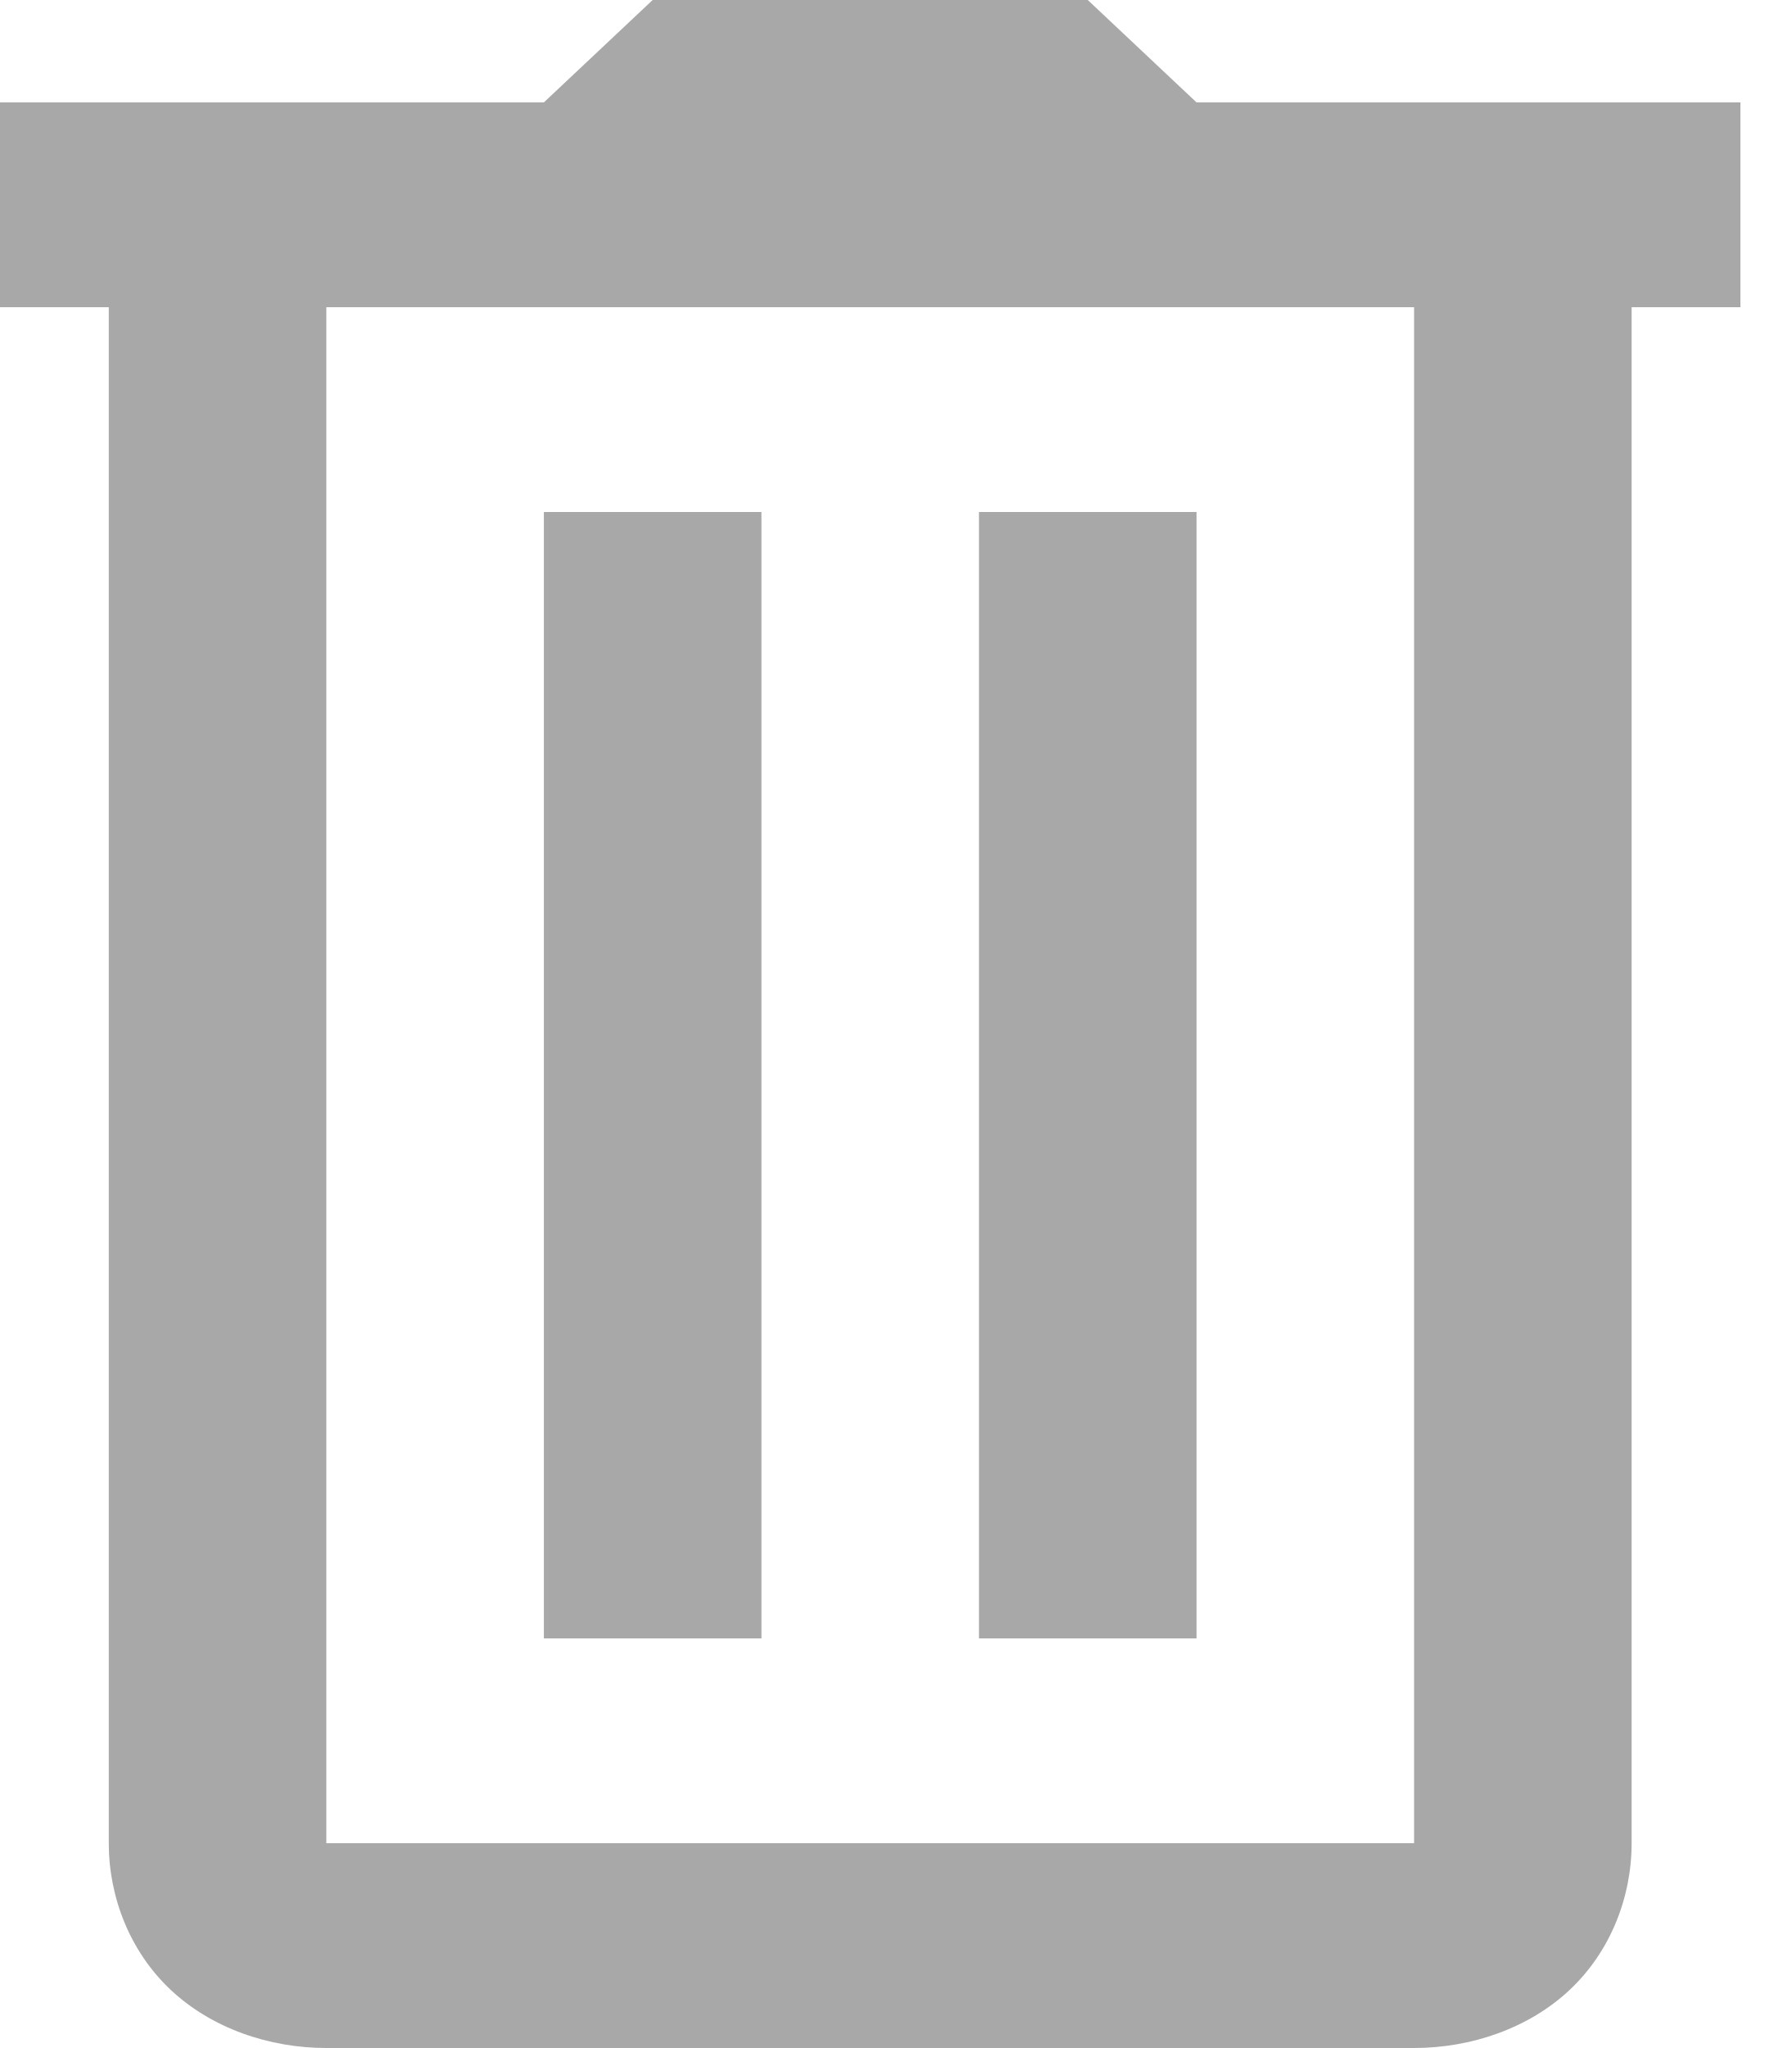
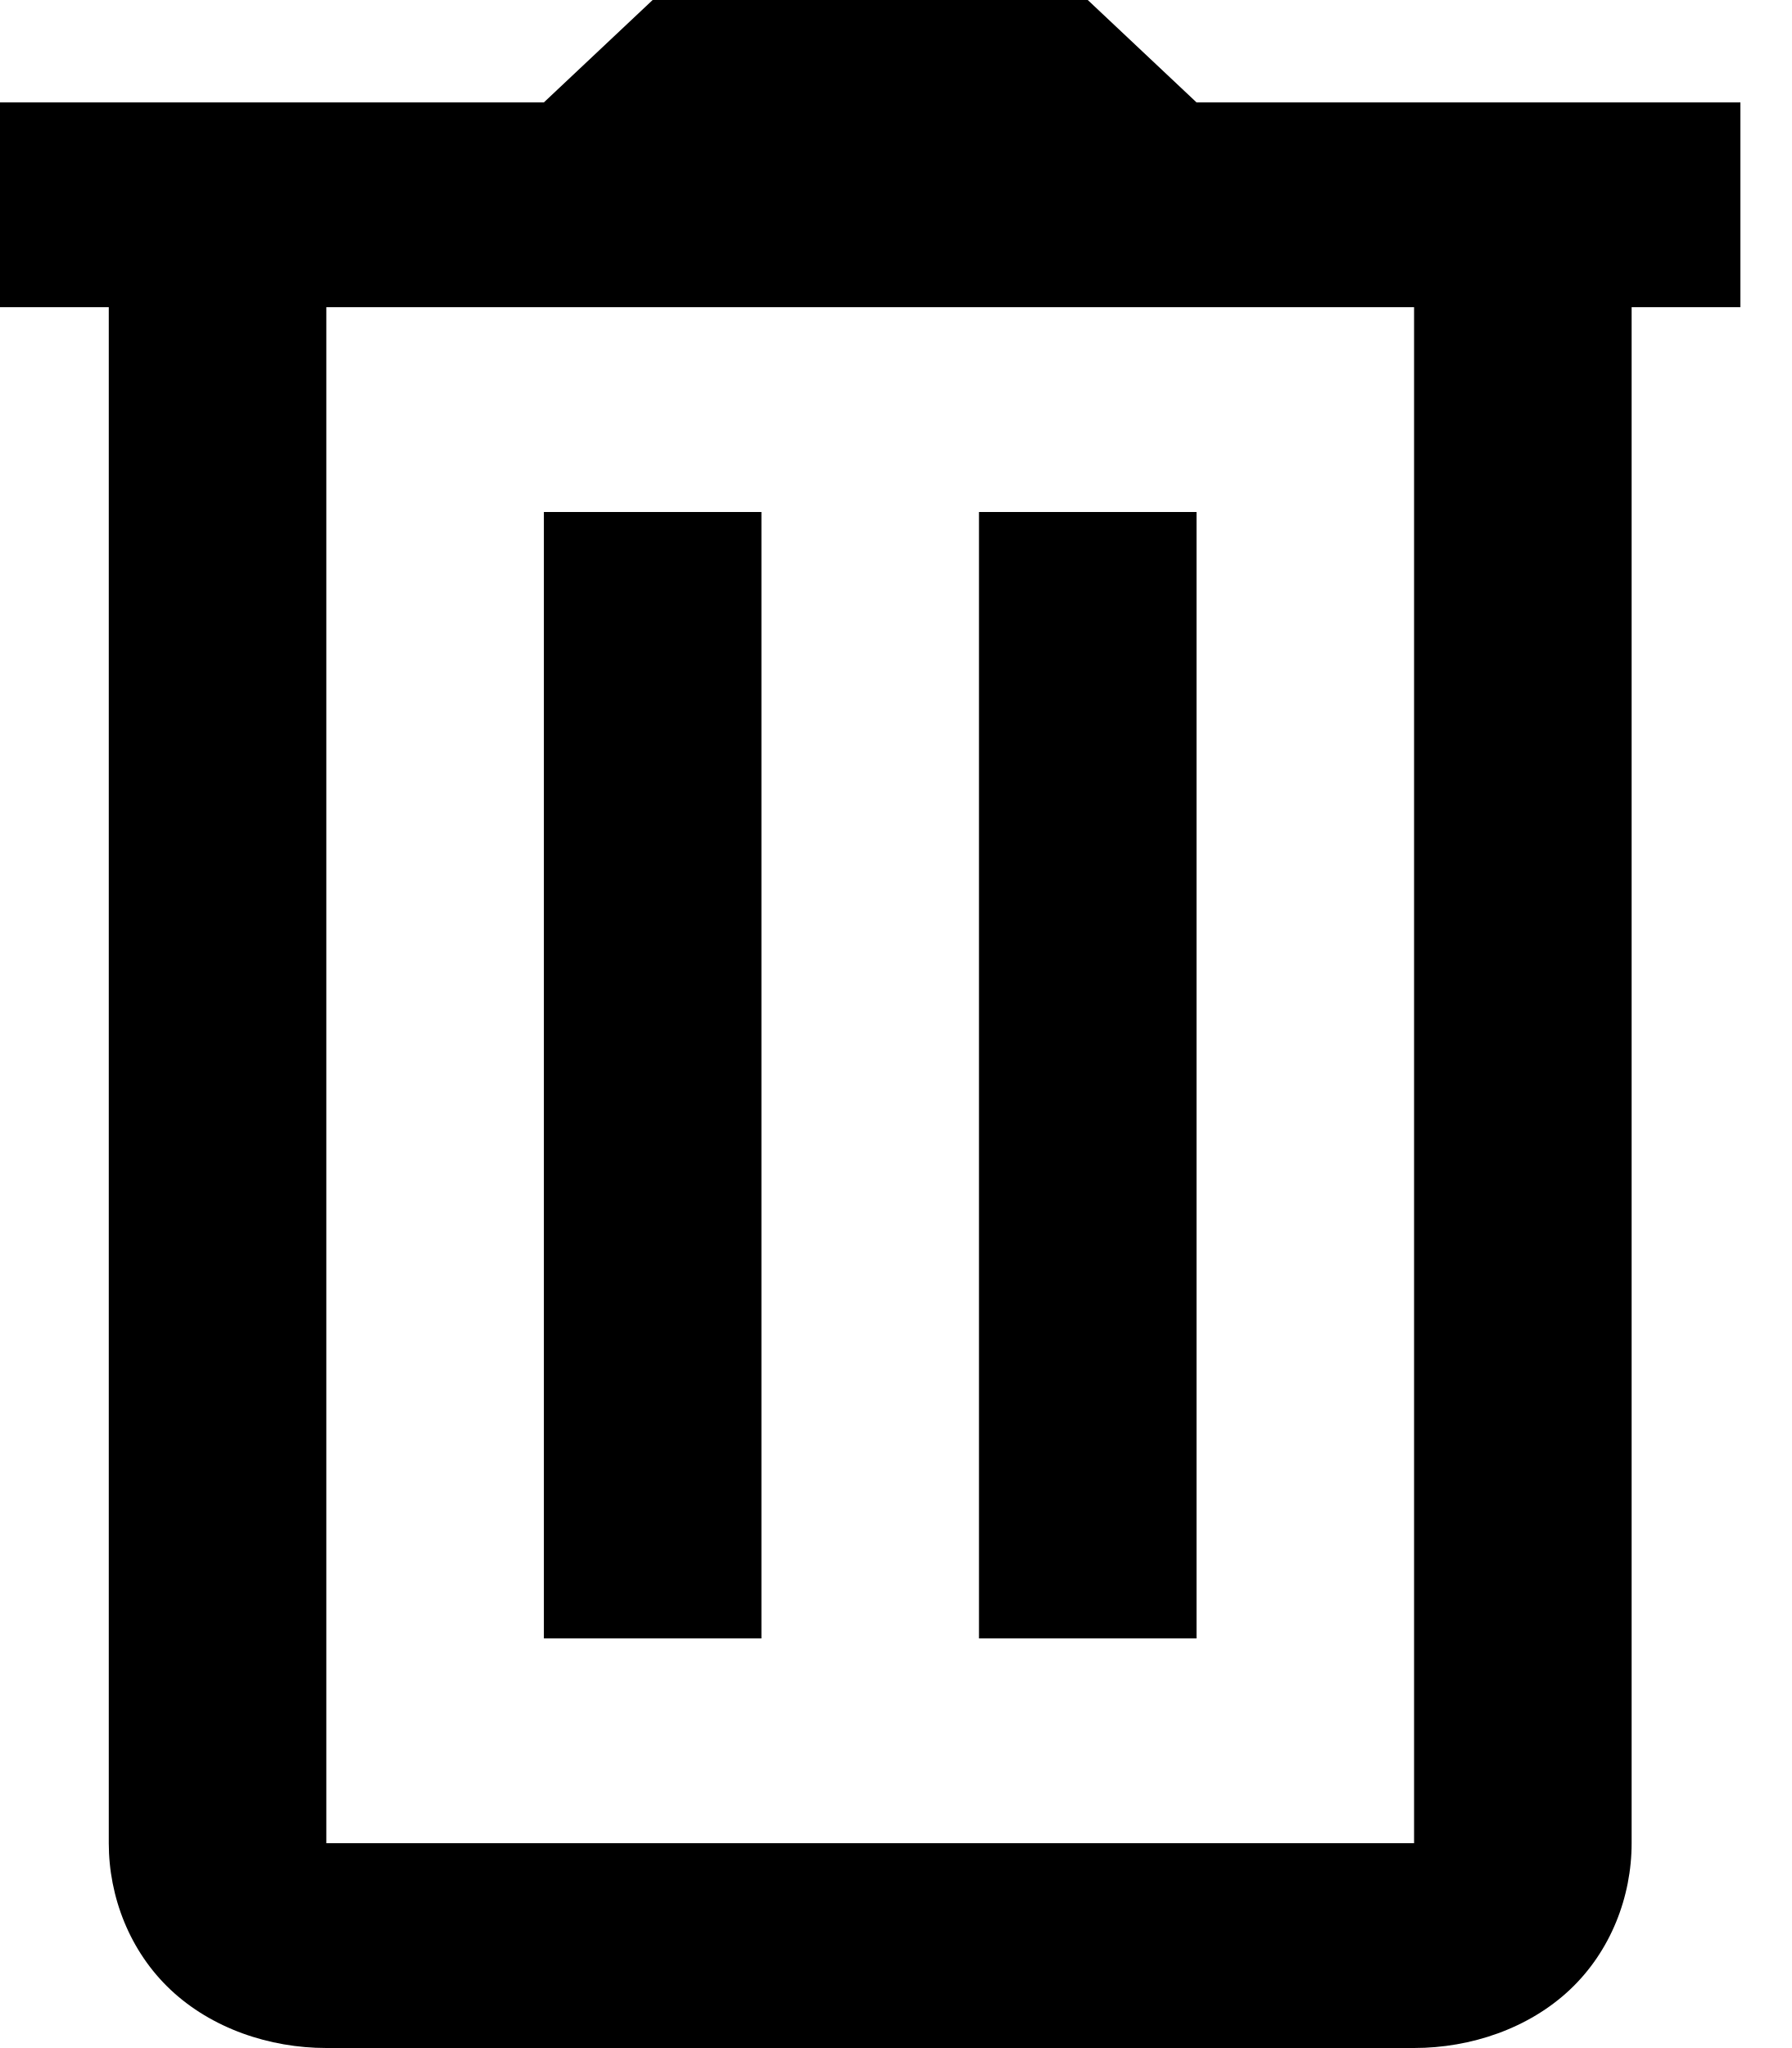
<svg xmlns="http://www.w3.org/2000/svg" width="14" height="16" viewBox="0 0 14 16" fill="none">
-   <path d="M5.1 0L4.25 0.8H0V2.4H0.85V14.4C0.85 14.818 1.013 15.244 1.333 15.545C1.654 15.847 2.106 16 2.55 16H11.05C11.494 16 11.946 15.847 12.267 15.545C12.587 15.244 12.75 14.818 12.75 14.4V2.4H13.6V0.8H9.35L8.5 0H5.1ZM2.55 2.4H11.05V14.4H2.55V2.4ZM4.25 4V12.8H5.95V4H4.25ZM7.65 4V12.8H9.35V4H7.65Z" fill="#A8A8A8" />
+   <path d="M5.1 0L4.25 0.8H0V2.4H0.85V14.4C0.85 14.818 1.013 15.244 1.333 15.545C1.654 15.847 2.106 16 2.55 16H11.05C11.494 16 11.946 15.847 12.267 15.545C12.587 15.244 12.75 14.818 12.75 14.4V2.4H13.6V0.8H9.35L8.5 0H5.1ZM2.55 2.4H11.05V14.4H2.55V2.4ZM4.25 4V12.8H5.95V4H4.25ZM7.65 4V12.8H9.35V4H7.65Z" fill="currentColor" />
</svg>
